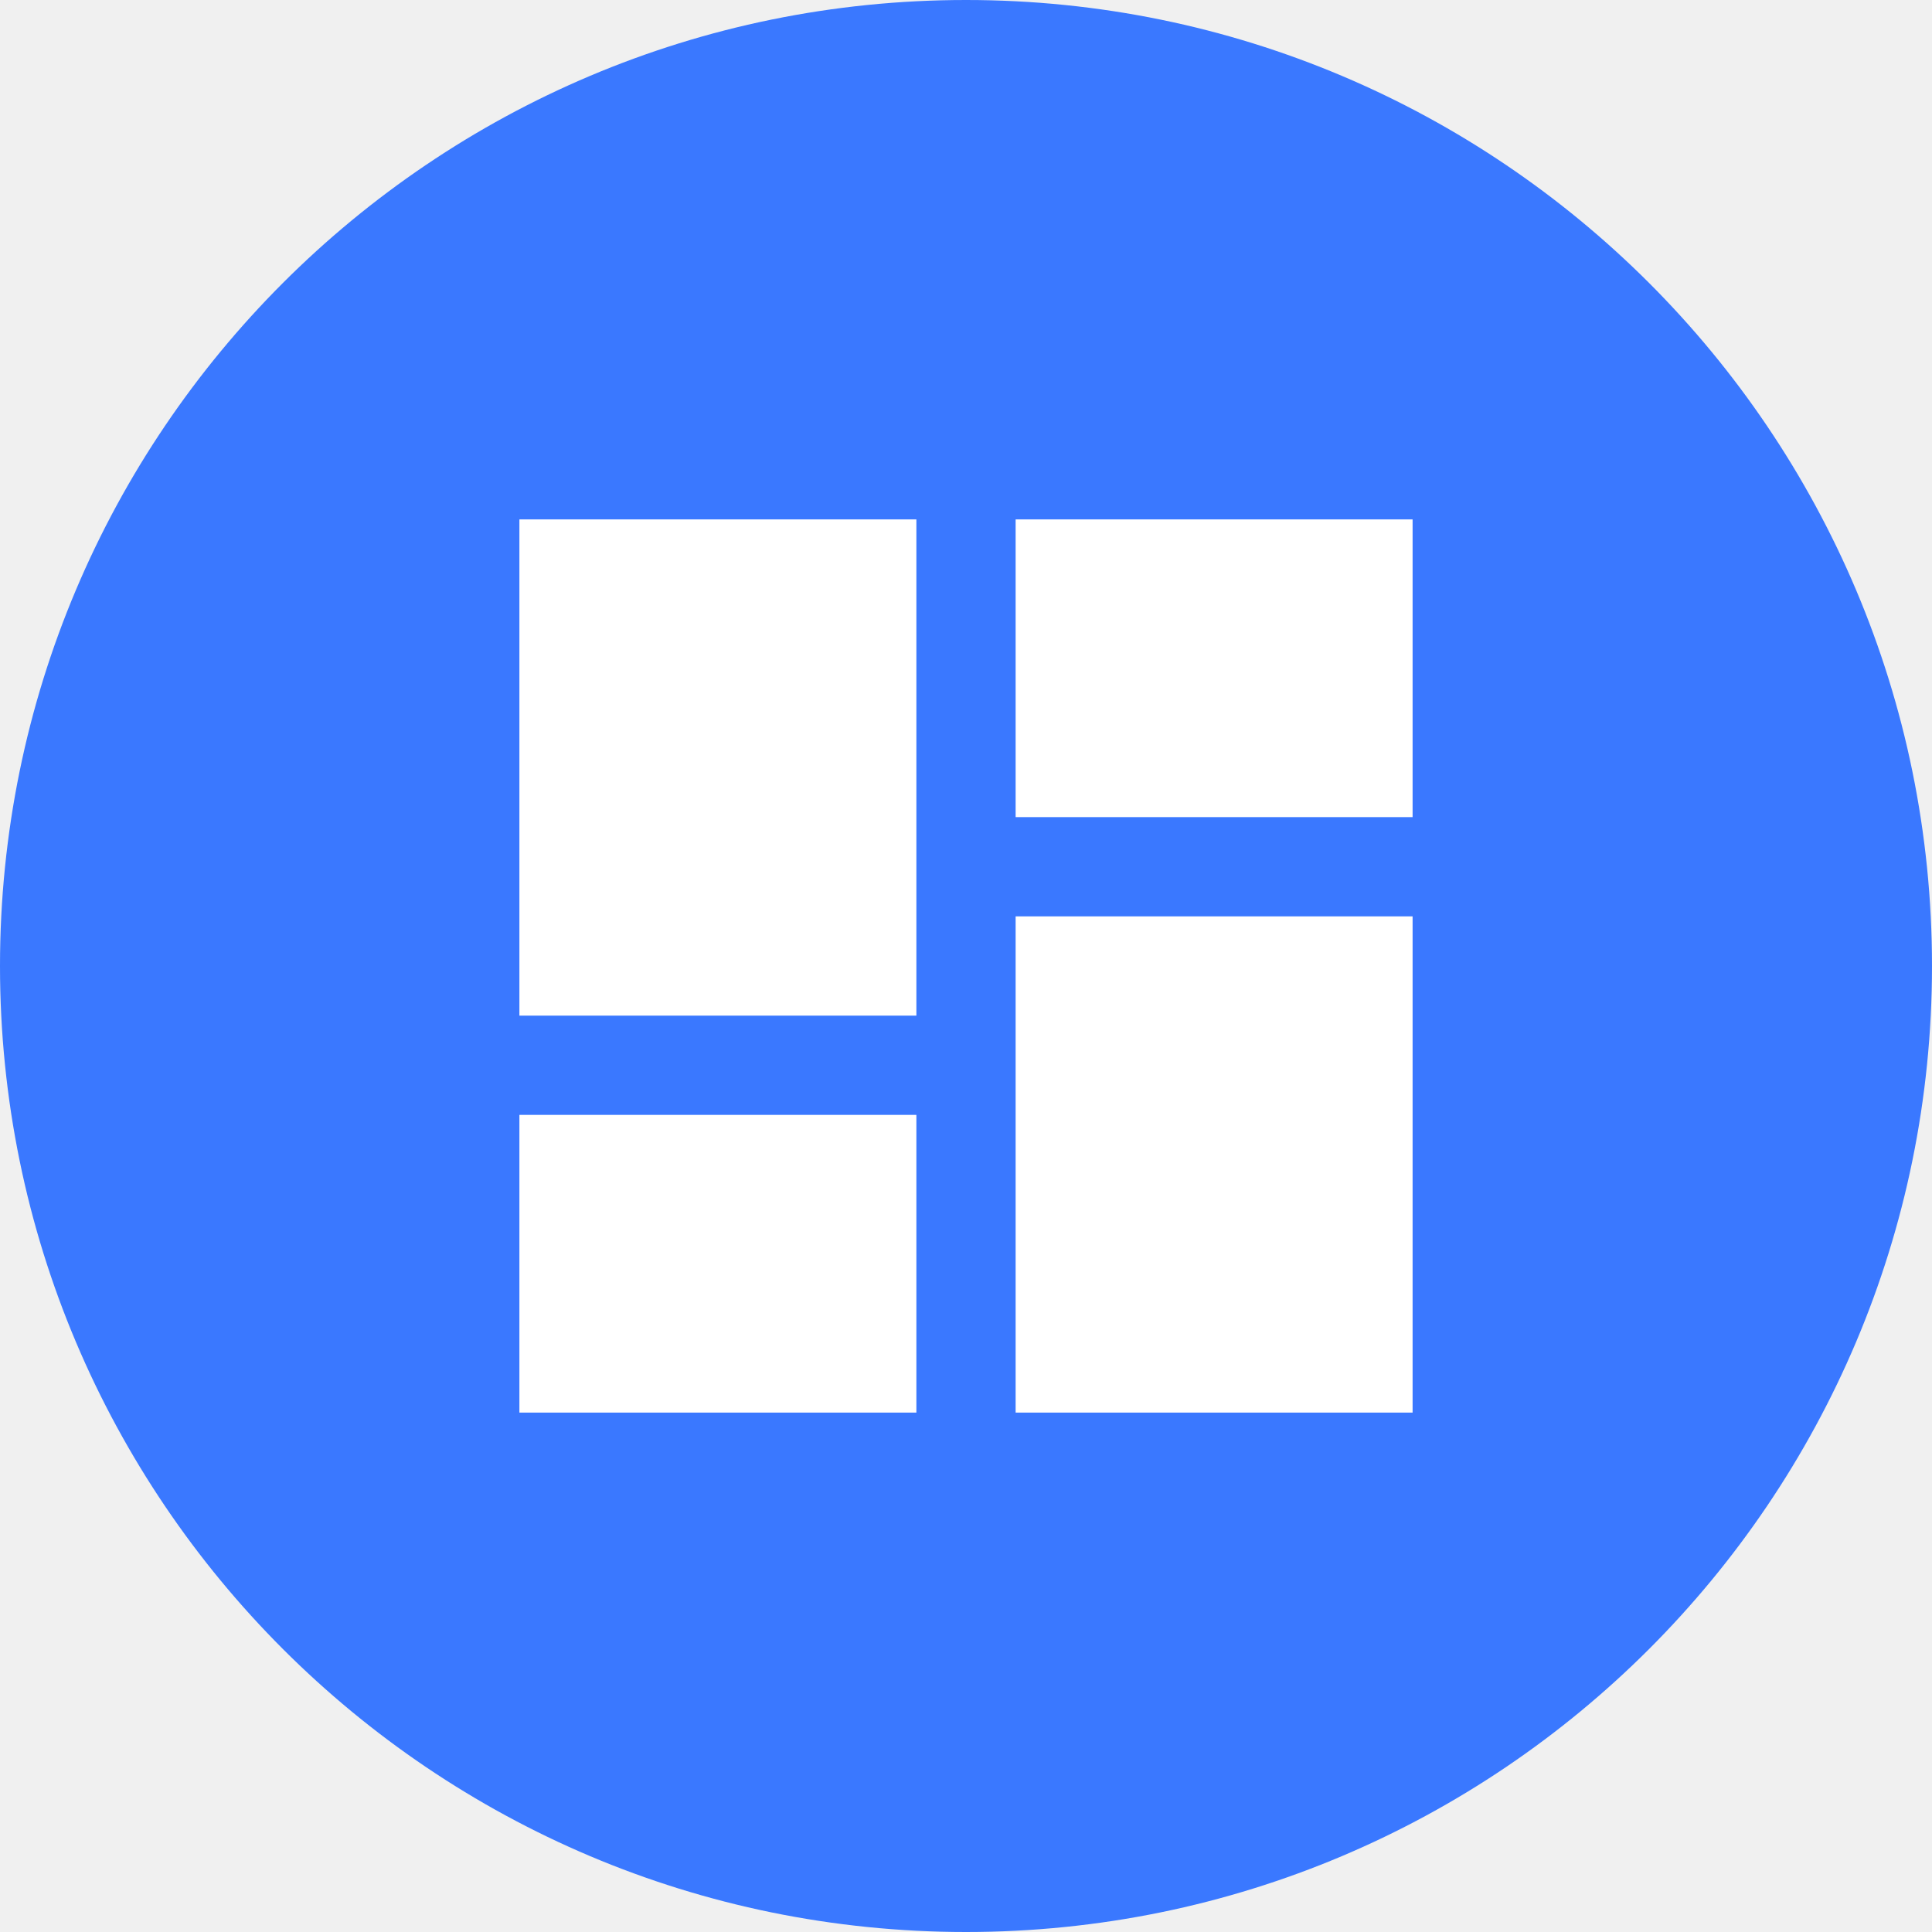
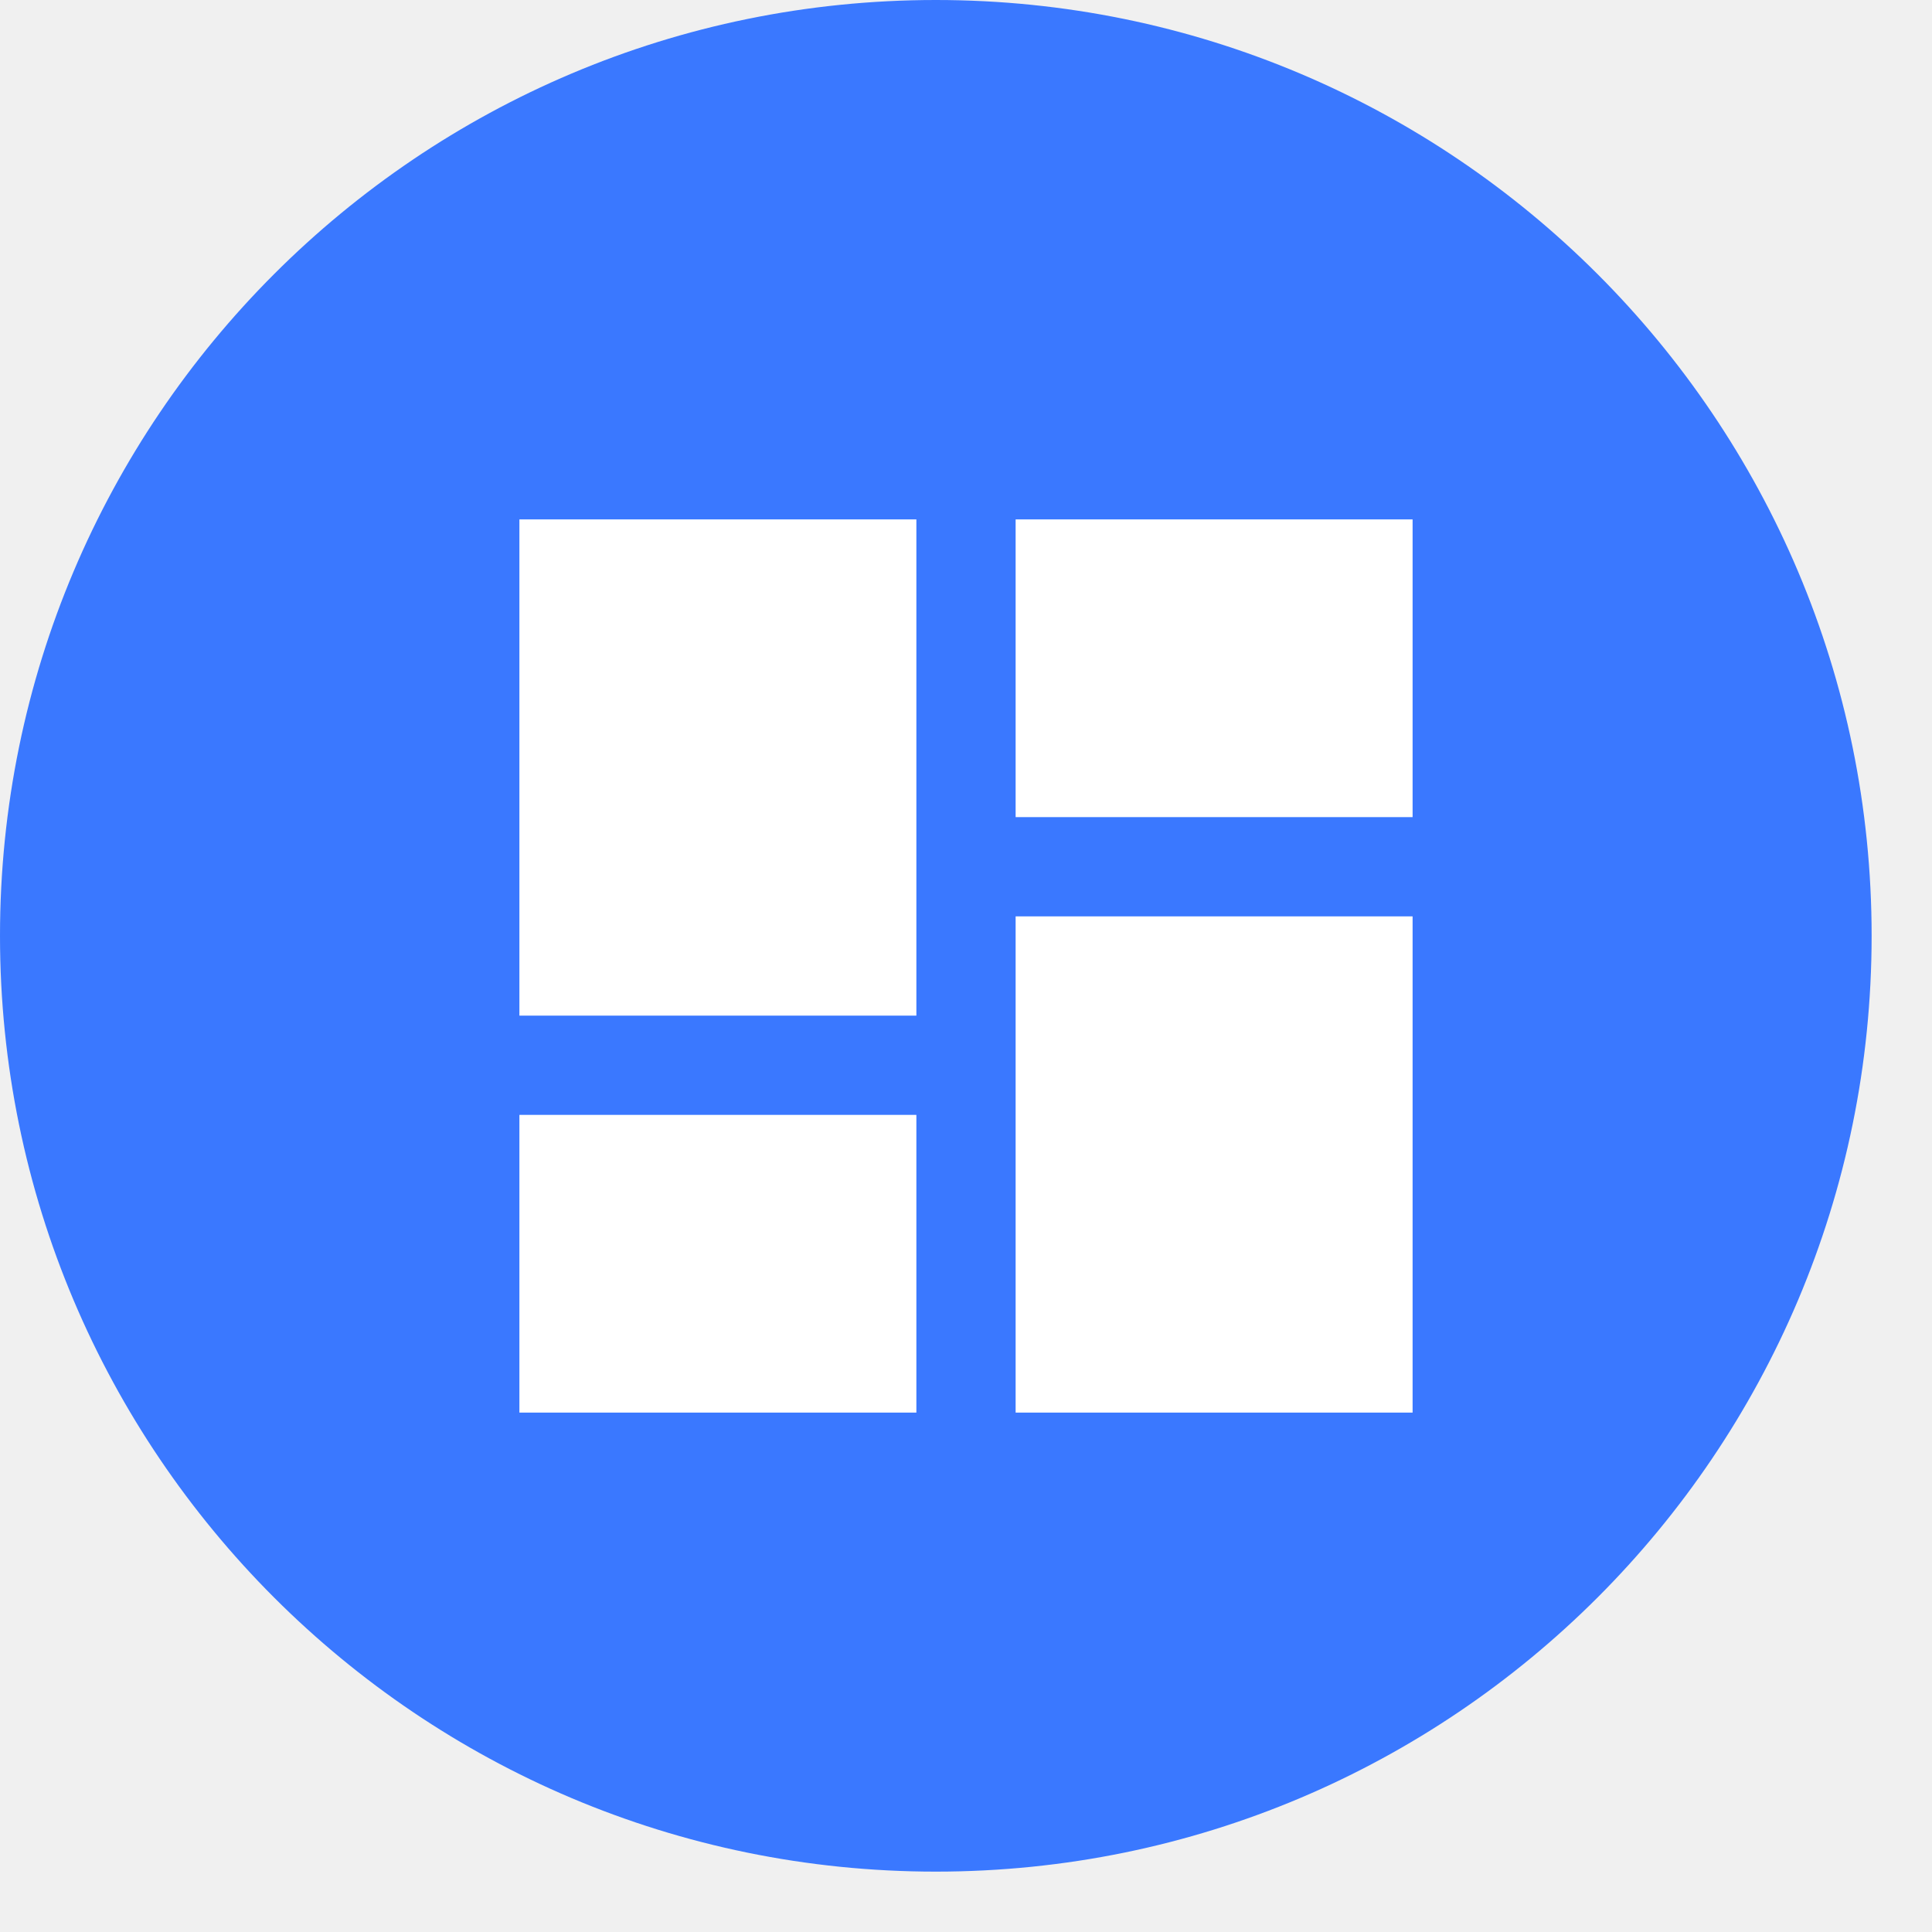
<svg xmlns="http://www.w3.org/2000/svg" width="32" height="32" viewBox="0 0 32 32">
  <g id="wall" transform="translate(-344 -220)">
-     <circle id="Ellipse_9" data-name="Ellipse 9" cx="16" cy="16" r="16" transform="translate(344 220)" fill="#3a78ff" />
+     <circle id="Ellipse_9" data-name="Ellipse 9" cx="15.5" cy="15.5" r="15.5" transform="translate(344 220)" fill="#3a78ff" />
    <path id="Icon_material-dashboard" data-name="Icon material-dashboard" d="M4.5,12.719h6.575V4.5H4.5Zm0,6.575h6.575V14.363H4.5Zm8.219,0h6.575V11.075H12.719Zm0-14.794V9.431h6.575V4.5Z" transform="translate(348.103 224.103)" fill="#fff" />
  </g>
</svg>
